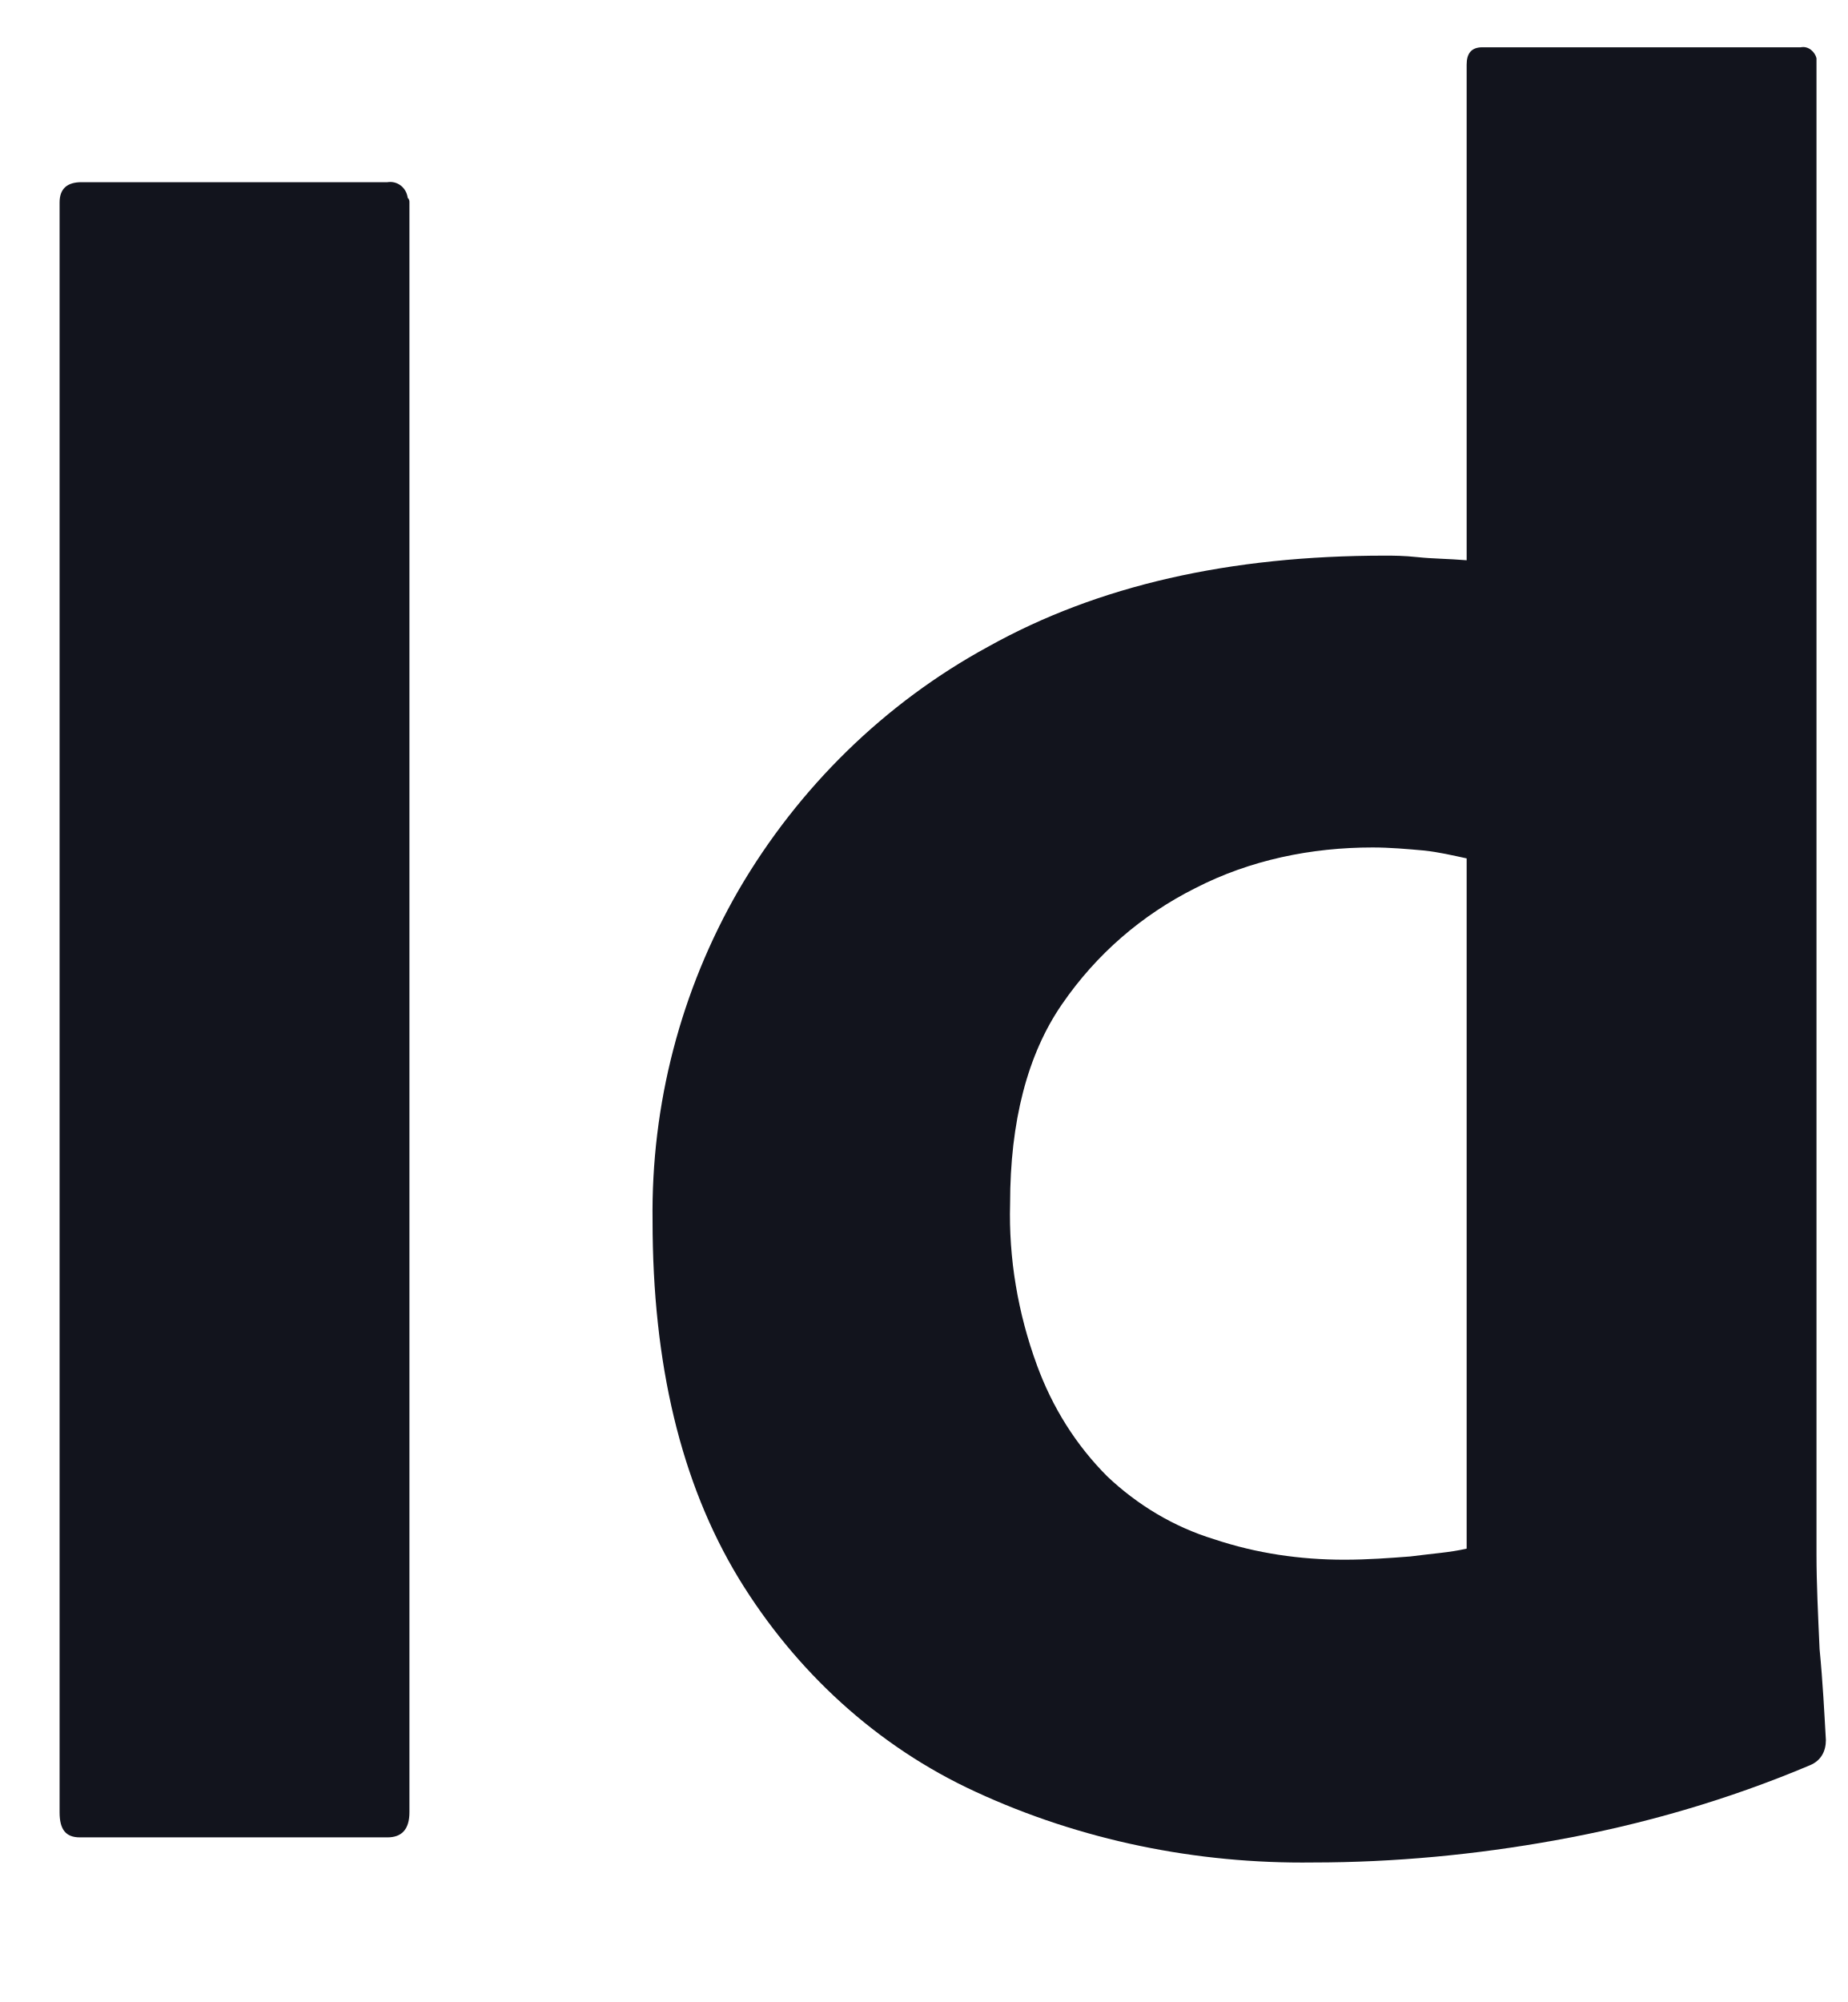
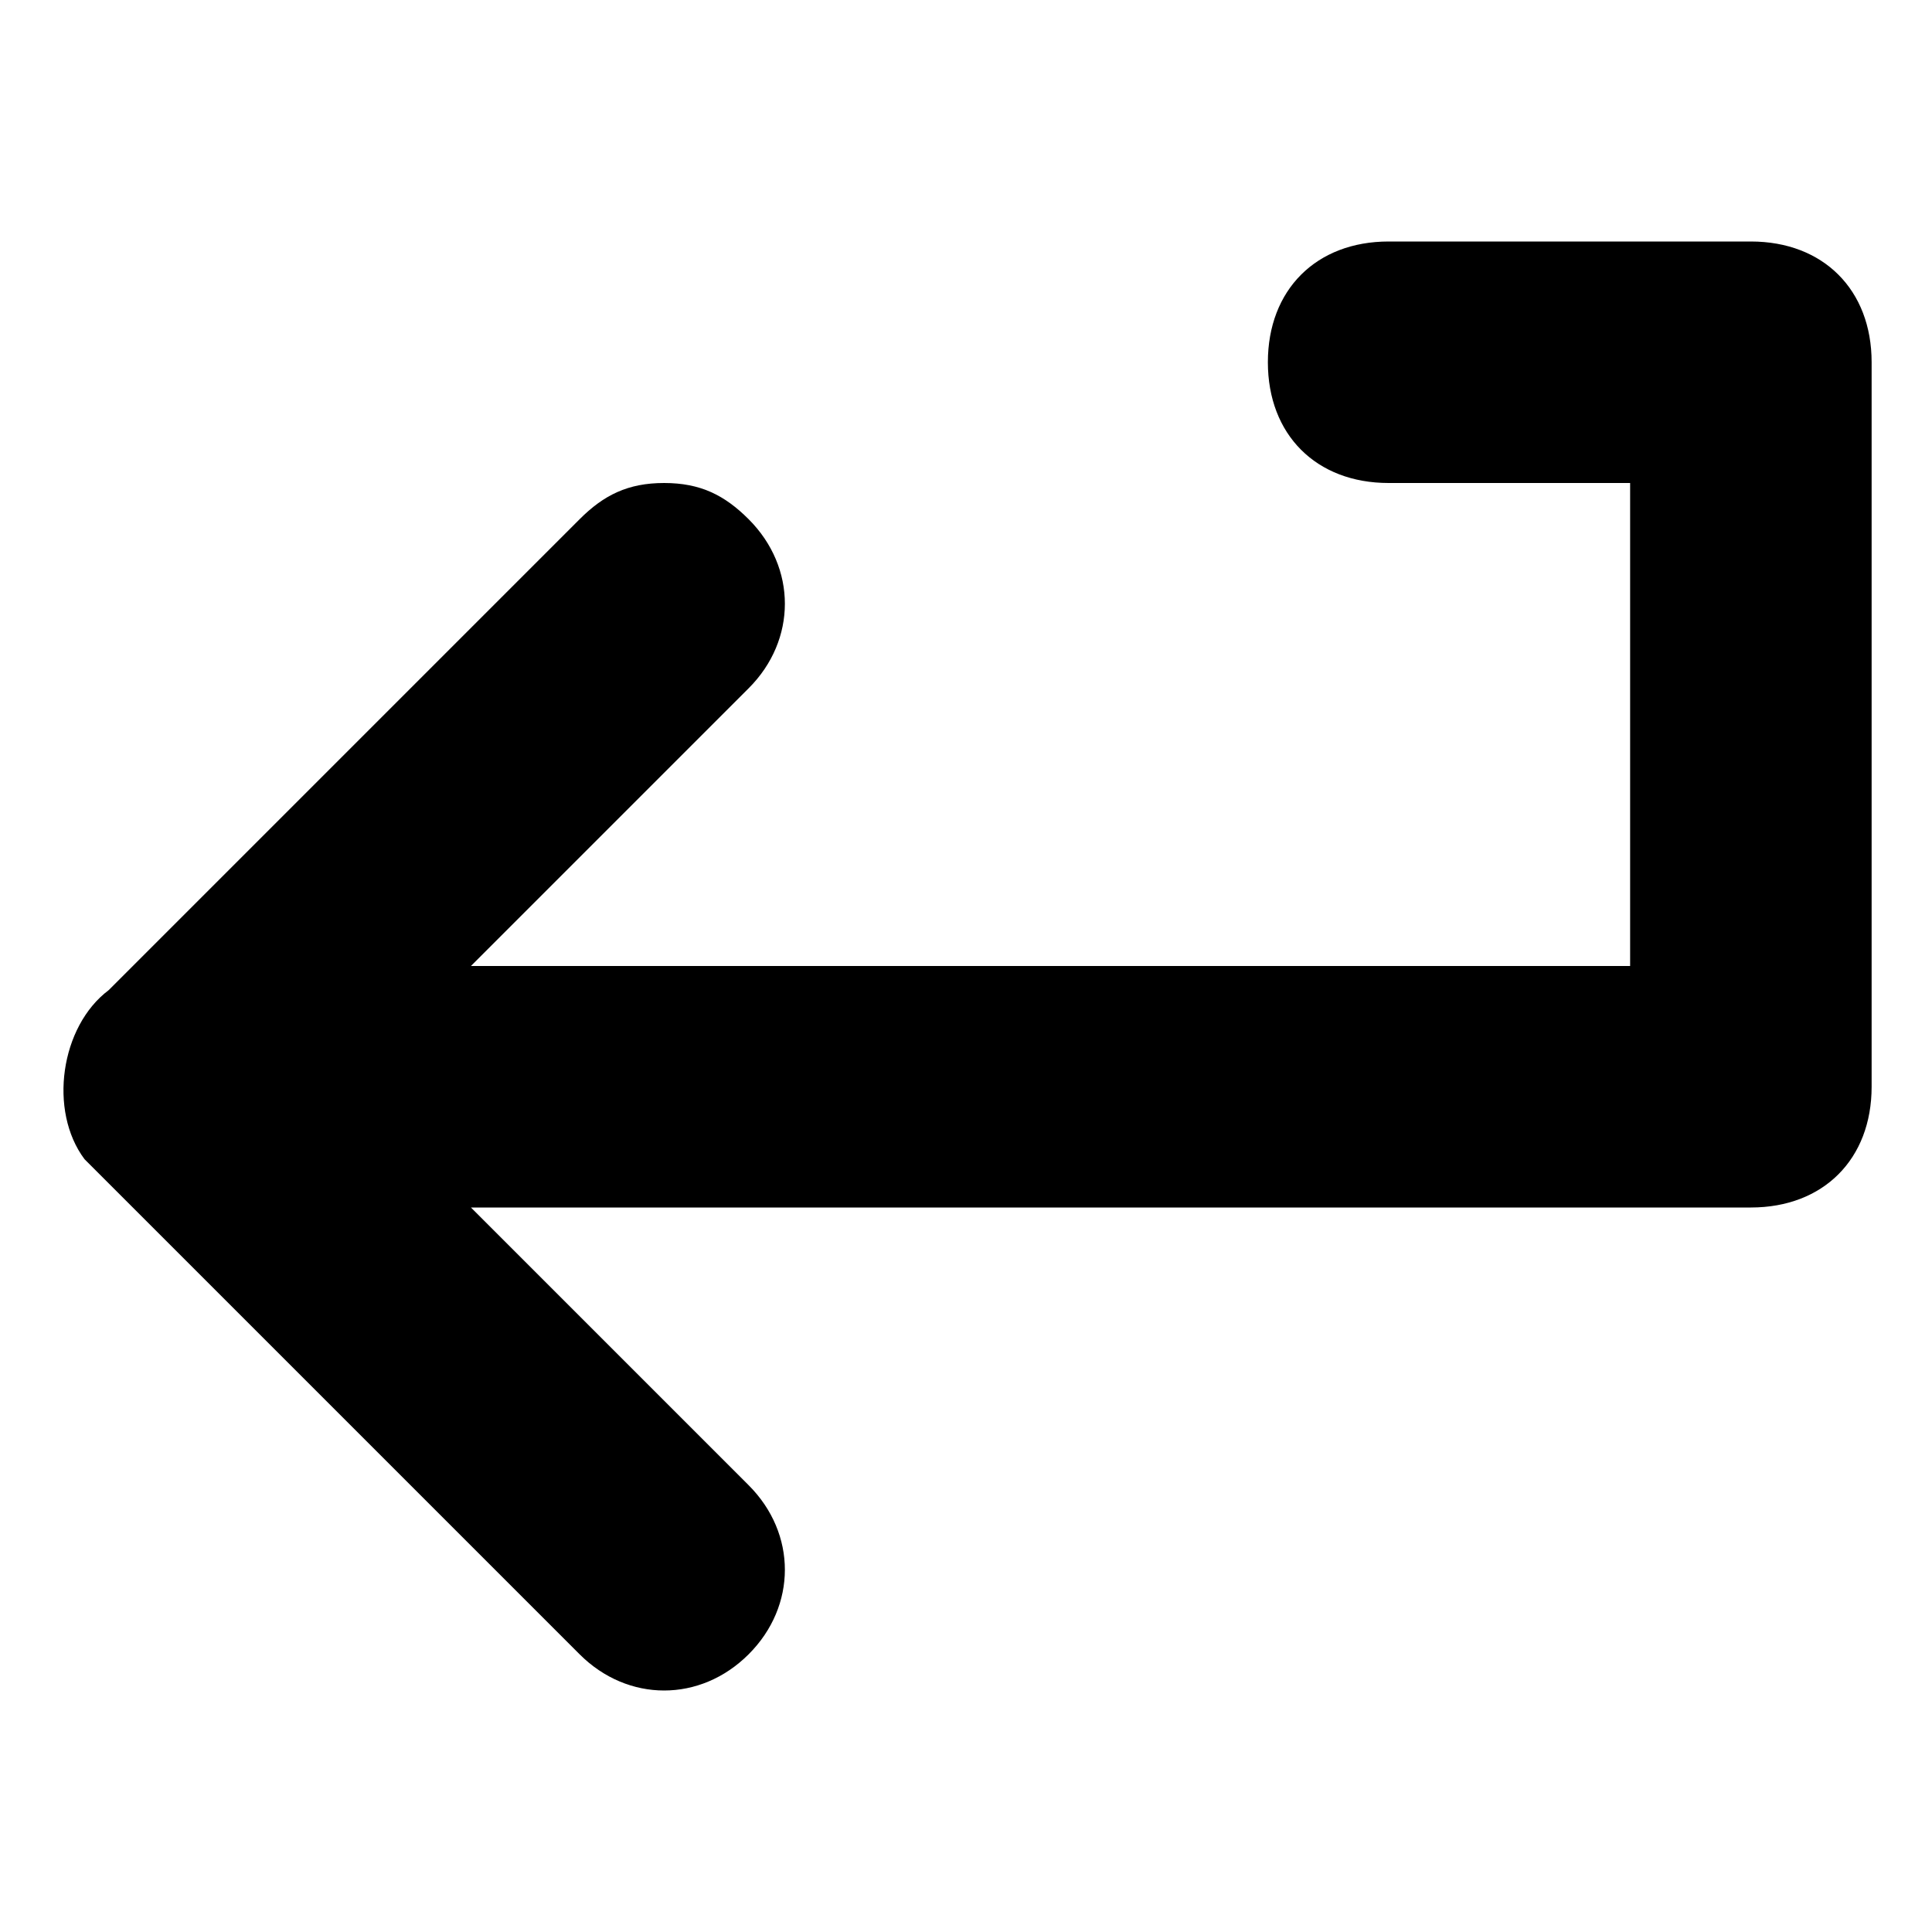
- <svg xmlns="http://www.w3.org/2000/svg" width="12" height="13" viewBox="0 0 12 13" fill="none">
-   <path d="M2.659 1.315V11.768C2.659 11.88 2.608 11.931 2.516 11.931H0.519C0.427 11.931 0.387 11.88 0.387 11.768V1.315C0.387 1.224 0.438 1.183 0.529 1.183H2.516C2.577 1.173 2.638 1.214 2.648 1.285C2.659 1.295 2.659 1.305 2.659 1.315Z" fill="#12141D" />
-   <path d="M8.527 12.094C7.773 12.104 7.019 11.951 6.336 11.635C5.694 11.34 5.165 10.851 4.798 10.25C4.421 9.628 4.238 8.854 4.238 7.927C4.228 7.173 4.421 6.43 4.798 5.778C5.185 5.115 5.745 4.565 6.418 4.199C7.131 3.801 7.987 3.608 8.995 3.608C9.046 3.608 9.117 3.608 9.209 3.618C9.301 3.628 9.403 3.628 9.525 3.638V0.419C9.525 0.348 9.555 0.307 9.627 0.307H11.695C11.746 0.297 11.787 0.338 11.797 0.378V0.399V10.097C11.797 10.28 11.807 10.484 11.817 10.708C11.838 10.922 11.848 11.126 11.858 11.299C11.858 11.371 11.827 11.432 11.756 11.462C11.226 11.686 10.666 11.849 10.095 11.951C9.586 12.043 9.056 12.094 8.527 12.094ZM9.525 10.056V5.574C9.433 5.554 9.342 5.533 9.25 5.523C9.138 5.513 9.026 5.503 8.914 5.503C8.516 5.503 8.119 5.584 7.763 5.767C7.416 5.941 7.121 6.195 6.897 6.521C6.672 6.847 6.56 7.285 6.56 7.815C6.55 8.172 6.611 8.528 6.734 8.864C6.835 9.14 6.988 9.384 7.192 9.588C7.386 9.771 7.62 9.914 7.885 9.995C8.16 10.087 8.445 10.128 8.73 10.128C8.883 10.128 9.026 10.117 9.158 10.107C9.31 10.087 9.412 10.082 9.525 10.056Z" fill="#12141D" />
+ <svg xmlns="http://www.w3.org/2000/svg" version="1.1" id="Layer_1" x="0px" y="0px" viewBox="0 0 16 16" style="enable-background:new 0 0 16 16;" xml:space="preserve">
+   <style type="text/css">
+ 	.st0{display:none;fill:#12141D;}
+ </style>
+   <path class="st0" d="M12.2,5.5C13,5,13.6,4,13.6,3c0-1.7-1.3-3-3-3H5.4c-1.7,0-3,1.3-3,3c0,1,0.5,2,1.4,2.5C3,6,2.4,7,2.4,8  c0,1,0.5,2,1.4,2.5C3,11,2.4,12,2.4,13c0,1.7,1.4,3,3,3c1.7,0,3-1.4,3-3v-2.8c0.5,0.5,1.2,0.8,2,0.8h0.1c1.7,0,3-1.3,3-3  C13.6,7,13,6,12.2,5.5z M8.5,1h2.1c1.1,0,2,0.9,2,2c0,1.1-0.9,2-2,2H8.5V1z M3.4,3c0-1.1,0.9-2,2-2h2.1v4H5.4C4.3,5,3.4,4.1,3.4,3z   M3.4,8c0-1.1,0.9-2,2-2h2.1v4H5.4C4.3,10,3.4,9.1,3.4,8z M7.5,13c0,1.1-0.9,2-2.1,2c-1.1,0-2-0.9-2-2s0.9-2,2-2h2.1V13z M10.6,10  L10.6,10c-1.2,0-2.1-0.9-2.1-2c0-1.1,0.9-2,2-2h0.1c1.1,0,2,0.9,2,2C12.6,9.1,11.7,10,10.6,10z M-195-233.9c0,0-0.1,0-0.1,0  c-0.4-0.1-0.6-0.4-0.6-0.8c0-0.1,1.1-6.3-0.1-13.6c-0.1-0.4,0.2-0.8,0.6-0.8c0.4-0.1,0.8,0.2,0.8,0.6c1.3,7.6,0.2,13.9,0.1,14.1  C-194.3-234.1-194.6-233.9-195-233.9z M-194.9-234.7c-5.5-0.8-11.9,6.1-7.9,9.1C-198.8-222.5-192.9-230.8-194.9-234.7z   M-200.9-224.2c-0.8,0-1.6-0.3-2.3-0.8c-1.5-1.1-1.9-2.9-1.1-4.8c1.3-3.1,5.6-6.1,9.6-5.6c0.2,0,0.4,0.2,0.5,0.4  c1.4,2.7-0.5,7.1-3.1,9.3C-198.5-224.7-199.8-224.2-200.9-224.2z M-195.8-234c-3.1,0-6.3,2.4-7.3,4.8c-0.5,1.3-0.3,2.4,0.7,3.1  c1.5,1.2,3.2,0.1,4.1-0.7c2-1.7,3.6-5.1,2.9-7.2C-195.5-234-195.6-234-195.8-234z M-191.2-218.3c-0.1,0-0.3,0-0.4-0.1  c-0.3-0.2-0.4-0.7-0.2-1c0.1-0.2,3.5-5.6,9.6-10.3c0.3-0.2,0.8-0.2,1,0.1c0.2,0.3,0.2,0.8-0.1,1c-5.9,4.5-9.3,9.9-9.3,10  C-190.7-218.4-190.9-218.3-191.2-218.3z M-191.4-207.3c-5-0.5-3.8-10.6,0.3-12.1C-186.5-216.3-186.4-206.9-191.4-207.3   M-191.5-206.6c-2.1-0.2-3.5-1.8-3.9-4.5c-0.4-3.4,1.1-7.9,4-9c0.2-0.1,0.5,0,0.6,0.1c3.3,2.2,4.4,7.4,3.3,10.6  c-0.7,1.8-2,2.8-3.7,2.8 M-191.3-208c1.2,0.1,2.1-0.5,2.6-1.9c0.9-2.5,0-6.7-2.4-8.7c-2,1-3.1,4.6-2.7,7.3  C-193.8-210.2-193.2-208.2-191.3-208 M-157.6-279c-0.3,0-0.6-0.2-0.7-0.5c-0.1-0.4,0.1-0.8,0.5-0.9c14.8-5,21.5-18.6,21.6-18.7  c0.2-0.4,0.6-0.5,1-0.3c0.4,0.2,0.5,0.6,0.3,1c-0.1,0.1-1.8,3.6-5.4,7.8c-3.3,3.8-9,9-17,11.7C-157.4-279-157.5-279-157.6-279z   M-131.9-295c-0.2,0.2-3.4,3.6-6.4,3.6c-0.7,0-1.5-0.2-2.2-0.7c-3.2-2.4-1.3-7.6-1.3-7.8c0.1-0.4,0.5-0.6,0.9-0.4  c0.4,0.1,0.6,0.5,0.4,0.9l0,0c0,0-1.6,4.4,0.8,6.1c2.4,1.8,6.6-2.6,6.7-2.7c0.3-0.3,0.7-0.3,1,0 M-192.3-277.8c-0.1,0-0.1,0-0.2,0  c-8.4-1.8-14.6-6-18.3-9.3c-4-3.5-6-6.5-6.1-6.7c-0.2-0.3-0.1-0.8,0.2-1c0.3-0.2,0.8-0.1,1,0.2c0.1,0.1,8,11.9,23.5,15.3  c0.4,0.1,0.6,0.5,0.5,0.9C-191.7-278-192-277.8-192.3-277.8z M-219.1-291.2c0,0,4.4,4,6.9,1.9c1.3-1.1,0.4-5,0-6.3  c-0.1-0.4,0.1-0.8,0.5-0.9c0.4-0.1,0.8,0.1,0.9,0.5c0.2,0.6,1.9,5.8-0.4,7.8c-0.8,0.7-1.8,1-2.7,1c-3,0-5.9-2.8-6.1-2.9   M-182.3-277.2c0,0,3.4,0.1,5.2-0.5c0.1-1.9-0.3-4.9-0.3-4.9l4.9-0.4c0,0,0.5,3.8,0.5,5c2.6,0.5,5.3,0.3,5.3,0.3s0.7,8-8.1,8.2  C-177.1-269.5-183.1-273-182.3-277.2z M-174.8-268.8c-1.7,0-4.9-1.5-6.7-3.8c-1.3-1.5-1.8-3.2-1.4-4.8c0.1-0.3,0.4-0.6,0.7-0.6  c0,0,2.7,0.1,4.5-0.4c0-1.8-0.3-4.3-0.3-4.3c0-0.2,0-0.4,0.2-0.5c0.1-0.2,0.3-0.2,0.5-0.3l4.9-0.4c0.4,0,0.7,0.2,0.8,0.6  c0,0.1,0.4,3,0.5,4.5c2.3,0.3,4.5,0.2,4.6,0.2c0.4,0,0.7,0.3,0.8,0.7c0,0.1,0.3,3.7-2.1,6.3C-169.5-269.8-171.8-268.9-174.8-268.8  C-174.8-268.8-174.8-268.8-174.8-268.8z M-181.6-276.5c0,1,0.4,2,1.2,3c1.7,2,4.4,3.2,5.6,3.2c0,0,0,0,0,0c2.5-0.1,4.5-0.8,5.7-2.2  c1.4-1.5,1.7-3.5,1.7-4.6c-1,0-2.9,0-4.7-0.3c-0.3-0.1-0.6-0.3-0.6-0.7c0-0.9-0.3-3.2-0.4-4.3l-3.5,0.3c0.1,1,0.3,2.9,0.2,4.3  c0,0.3-0.2,0.6-0.5,0.7C-178.3-276.5-180.5-276.5-181.6-276.5z M-168-277.7c1.3,8.7-13.1,8.2-13.1,0.5c-1.4,0-7.4-0.2-11.1-1.3  c-0.8,3.5-1.8,6.7-2.4,9c2.1,0.9,6.1,1.3,9.4,1.4c1.1,3.4-3.8,12.2-4.3,13c0,0,13.3,7.8,31.1,5c0,0-3-18.5-2.7-18.8  c2.9-0.7,5.8-1.4,7.8-2.6c-0.9-3.6-3.2-6.9-4.1-8.2C-161.8-278.1-164.9-277.8-168-277.7z M-166.4-248.8c-5.9,0-11-1-14.6-2.1  c-5.6-1.6-8.9-3.5-9.1-3.6c-0.2-0.1-0.3-0.3-0.3-0.4c0-0.2,0-0.4,0.1-0.5c1.1-1.8,4.8-8.8,4.4-11.9c-2.3-0.1-6.7-0.4-9.1-1.4  c-0.3-0.1-0.5-0.5-0.4-0.8c0.2-0.7,0.4-1.4,0.6-2.3c0.6-2,1.2-4.3,1.8-6.7c0-0.2,0.2-0.4,0.3-0.5c0.2-0.1,0.4-0.1,0.6-0.1  c3.8,1.1,9.8,1.3,11,1.3c0.4,0,0.7,0.3,0.7,0.7c0,2.5,1.8,3.8,2.9,4.4c2.3,1.2,5.3,1.1,7.2-0.3c1.4-1,1.9-2.5,1.7-4.5  c0-0.2,0-0.4,0.2-0.6c0.1-0.2,0.3-0.3,0.5-0.3c3-0.1,6-0.4,10.2-2c0.3-0.1,0.6,0,0.8,0.3c2.1,3,3.6,5.9,4.2,8.4  c0.1,0.3-0.1,0.6-0.3,0.8c-1.9,1.2-4.6,1.9-7.4,2.6c0.1,1.1,0.6,4.9,2.6,17.5c0.1,0.7,0.2,1.3-0.5,1.4  C-161.2-249-163.9-248.8-166.4-248.8z M-188.7-255.4c2.8,1.4,14.5,6.8,29.3,4.6c-0.3-1.6-1-6-1.6-10c-1.2-8.2-1.2-8.3-0.8-8.6  c0.1-0.1,0.2-0.2,0.3-0.2l0.5-0.1c2.5-0.6,4.9-1.2,6.6-2.2c-0.4-1.6-1.4-4-3.5-6.9c-3.8,1.4-6.6,1.7-9.4,1.8  c0.1,2.1-0.7,3.9-2.3,5.1c-2.3,1.7-5.9,1.8-8.7,0.4c-2.1-1.1-3.4-2.8-3.6-4.9c-1.9-0.1-6.5-0.3-9.9-1.1c-0.5,2.2-1.1,4.2-1.6,6.1  c-0.2,0.6-0.3,1.1-0.5,1.6c1.8,0.6,4.9,1,8.6,1.1c0.3,0,0.6,0.2,0.7,0.5C-183.6-265-187.4-257.6-188.7-255.4z M-160.1-259.7  c-0.4-2.5-0.8-5.1-1-6.8c-10.1,2.7-19.1,1.7-24.2,0.6c-0.2,1.6-0.9,3.6-1.7,5.5C-182.7-259-172.2-256.4-160.1-259.7z M-172.1-257.4  c-7,0-12.5-1.5-15.1-2.4c-0.2-0.1-0.3-0.2-0.4-0.4c-0.1-0.2-0.1-0.4,0-0.6c0.9-2.1,1.5-3.9,1.7-5.3c0-0.2,0.1-0.4,0.3-0.5  c0.2-0.1,0.4-0.2,0.6-0.1c5.5,1.2,14.1,2,23.8-0.6c0.2-0.1,0.4,0,0.6,0.1c0.2,0.1,0.3,0.3,0.3,0.5c0.2,1.5,0.5,3.8,1,6.8  c0.1,0.4-0.2,0.7-0.5,0.8C-164.2-257.9-168.4-257.4-172.1-257.4z M-186-260.9c4.3,1.3,14,3.5,25.1,0.7c-0.3-2.2-0.6-4-0.8-5.4  c-9.3,2.3-17.5,1.7-23,0.6C-184.9-263.9-185.4-262.5-186-260.9z M-186.9-254.1c-3.2-1.4-9.6-4.9-11.9,0c-1.3,2.7-0.4,14.1-0.4,14.1  s7.4,1.7,10.6,0.7c0.1-2.7-0.1-4.6,0.1-6.3c0,0,7.4,1.3,8.3,0.9c0.8,5.4-10.1,17.6-10.1,17.6s3.3,5.4,6.3,7.3  c12.8-8.5,20.7-19.4,19.9-29.8C-177.5-249.4-182.3-252.2-186.9-254.1z M-184-219c-0.1,0-0.3,0-0.4-0.1c-3.1-2-6.4-7.3-6.5-7.6  c-0.2-0.3-0.1-0.6,0.1-0.9c2.8-3.2,9.7-11.9,9.9-16.4c-1.6,0-4.7-0.5-6.9-0.8c0,0.6,0,1.3,0,2c0,1,0,2.2,0,3.5  c0,0.3-0.2,0.6-0.5,0.7c-3.4,1-10.7-0.7-11-0.7c-0.3-0.1-0.5-0.3-0.6-0.6c-0.1-1.2-0.9-11.7,0.5-14.4c2.4-5,8.2-2.4,11.6-0.8  c0.4,0.2,0.8,0.4,1.2,0.5l0,0c0.5,0.2,0.9,0.4,1.4,0.6c4.1,1.8,9.2,4,21,3.8c0.4,0,0.7,0.3,0.7,0.7c0.5,5.2-1.2,10.7-4.9,16.1  c-3.5,5.1-8.8,10.1-15.3,14.4C-183.7-219.1-183.8-219-184-219z M-189.4-227c0.8,1.2,3.2,4.7,5.4,6.4c12.7-8.5,19.6-18.8,19.2-28.3  c-11.7,0.1-16.8-2.2-20.9-4c-0.5-0.2-1-0.4-1.4-0.6c-0.4-0.2-0.8-0.3-1.2-0.5c-4.2-1.9-8.1-3.3-9.8,0.1c-0.9,1.9-0.6,9.7-0.4,13.2  c1.6,0.3,6.5,1.3,9.2,0.8c0-1.1,0-2,0-2.9c0-1.1,0-2,0.1-2.9c0-0.2,0.1-0.4,0.3-0.5c0.2-0.1,0.4-0.2,0.6-0.1  c3.3,0.6,7.3,1.1,7.9,0.9c0.2-0.1,0.4-0.1,0.6,0c0.2,0.1,0.3,0.3,0.4,0.5C-178.8-239.6-187.5-229.2-189.4-227z M-180.5-245.4  C-180.5-245.4-180.5-245.4-180.5-245.4C-180.5-245.4-180.5-245.4-180.5-245.4z M-149.3-309.4c2,15.1-8.4,26.7-22.9,28.6  c-14.5,1.9-27.6-6.5-29.7-21.6c-2-15.1,8.2-28.3,22.7-30.3C-164.7-334.5-151.3-324.4-149.3-309.4z M-176.3-279.7  c-5.8,0-11.3-1.7-15.8-4.8c-5.7-4-9.5-10.3-10.4-17.7c-1-7.4,0.9-14.8,5.3-20.6c4.4-5.8,10.8-9.5,18-10.5c7.2-1,14.4,0.9,20.2,5.4  c5.8,4.5,9.5,11,10.5,18.5h0c1,7.4-0.9,14.4-5.4,19.8c-4.3,5.2-10.8,8.7-18.1,9.6C-173.6-279.8-175-279.7-176.3-279.7z   M-175.6-332.1c-1.2,0-2.3,0.1-3.5,0.2c-6.9,0.9-12.9,4.4-17.1,9.9c-4.2,5.5-6,12.5-5,19.5c0.9,7,4.4,12.9,9.8,16.7  c5.3,3.7,12,5.2,19,4.3c14.8-2,24.2-13.7,22.3-27.8v0c-0.9-7.1-4.5-13.3-10-17.5C-164.5-330.3-170-332.1-175.6-332.1z M-144-318.9  c4-0.5,2.9-10.2-2.6-12.8c2.6-8.5-3.2-16.7-9-16.6c-6.1,0.1-2.4,7.3-2.4,7.3s-11-20-27-16.2c-6.1,1.4-6,5.4-4.4,9  c-8-3.2-16.6-4.9-21.6-1.1c-3.5,2.6,0.3,6.8,4.5,10.1c-5.3,1.6-9.5,4-9.8,8c-0.3,3.8,3.7,5.5,8.3,6.4c-8.3,5-6.4,14.8-1.9,14.2  c-4.2,2.1,0.1,10.4,7.3,9.4c0,0,0.3,0,0.7-0.1c-0.1-0.3-0.1-0.6-0.1-0.9c-2-15.1,8.2-28.3,22.7-30.3s27.9,8.2,29.9,23.2  c0,0.3,0.1,0.6,0.1,0.9c0.1,0,0.2,0,0.2,0C-140.2-309.3-139.4-318-144-318.9z M-203.8-300.5c-4.1,0-7.2-2.8-8.2-5.7  c-0.5-1.5-0.3-2.9,0.4-3.9c-1.1-0.4-2-1.4-2.5-2.9c-1.2-3.4,0-8.2,4.2-11.5c-3-0.7-7.6-2.4-7.2-6.8c0.3-3.5,3.3-6.3,9-8.2  c-3.4-2.8-5.1-5.3-5.1-7.4c0-1.2,0.6-2.2,1.6-3c5.3-4,13.9-2.2,20.8,0.4c-0.6-1.9-0.5-3.5,0.1-4.9c0.8-1.7,2.6-2.9,5.3-3.5  c6.8-1.6,13.8,0.8,20.2,6.9c2.1,2,3.9,4.2,5.2,5.9c0-0.8,0.1-1.6,0.5-2.2c0.7-1.1,1.9-1.7,3.7-1.7c0,0,0.1,0,0.1,0  c2.7,0,5.3,1.5,7.3,4.2c2.7,3.6,3.6,8.3,2.4,12.7c3.5,2,5.3,6.9,4.8,10.4c-0.2,1.2-0.6,2.2-1.3,2.8c1.2,0.8,1.9,2.3,1.8,4  c-0.2,3.1-2.9,6.7-8.5,7.2l-0.2,0c-0.4,0-0.7-0.3-0.8-0.6c0-0.3-0.1-0.6-0.1-0.9c-0.9-7.1-4.5-13.3-10-17.5  c-5.4-4.2-12.2-6-19.1-5.1c-6.9,0.9-12.9,4.4-17.1,9.9c-4.2,5.5-6,12.5-5,19.5c0,0.3,0.1,0.6,0.1,0.9c0.1,0.4-0.2,0.8-0.6,0.8  l-0.7,0.1C-202.8-300.5-203.3-300.5-203.8-300.5z M-209.8-311.4c0.3,0,0.6,0.2,0.7,0.5c0.1,0.3-0.1,0.7-0.4,0.9  c-1.6,0.8-1.3,2.6-1.1,3.4c0.7,2.3,3.7,5.3,8,4.7l0,0c0-0.1,0-0.2,0-0.2c-1-7.4,0.9-14.8,5.3-20.6c4.4-5.8,10.8-9.5,18-10.5  c7.2-1,14.4,0.9,20.2,5.4c5.8,4.5,9.5,11,10.5,18.5c0,0.1,0,0.2,0,0.2c4.4-0.6,6.5-3.4,6.6-5.8c0.1-1.7-0.8-2.9-2.2-3.2  c-0.3-0.1-0.6-0.4-0.6-0.7c0-0.4,0.3-0.6,0.6-0.7c1.2-0.2,1.6-1.5,1.7-2.3c0.5-3.1-1.2-7.6-4.5-9.1c-0.3-0.2-0.5-0.5-0.4-0.9  c1.3-4.2,0.5-8.7-2-12c-1.7-2.3-4-3.7-6.3-3.6c-1.2,0-2.1,0.4-2.5,1c-0.9,1.5,0.2,4.3,0.7,5.3c0.2,0.3,0,0.8-0.3,1  c-0.3,0.2-0.8,0.1-1-0.3c0,0-2.8-5-7.4-9.4c-6.1-5.8-12.5-8-18.8-6.5c-2.3,0.5-3.7,1.4-4.4,2.7c-0.6,1.3-0.5,3.1,0.5,5.2  c0.1,0.3,0.1,0.6-0.1,0.8c-0.2,0.2-0.5,0.3-0.8,0.2c-6.7-2.7-15.7-5.1-20.9-1.2c-0.7,0.6-1.1,1.2-1.1,1.9c0,1.2,1,3.4,5.6,7.1  c0.2,0.2,0.3,0.4,0.3,0.7c-0.1,0.3-0.2,0.5-0.5,0.6c-5.9,1.8-9,4.2-9.3,7.4c-0.2,2.7,2.2,4.5,7.7,5.6c0.3,0.1,0.5,0.3,0.6,0.6  c0.1,0.3-0.1,0.6-0.3,0.7c-5.3,3.2-5.9,8.2-5,10.7C-212.1-312-211.1-311.2-209.8-311.4C-209.9-311.4-209.9-311.4-209.8-311.4z   M-187.1-298.5c0,2.2-1.8,4-4,4c-2.2,0-4-1.8-4-4c0-2.2,1.8-4,4-4C-188.9-302.6-187.1-300.8-187.1-298.5z M-153.4-302.3  c0,2.2-1.8,4-4,4s-4-1.8-4-4s1.8-4,4-4S-153.4-304.6-153.4-302.3z M-167.1-309.5C-167.1-309.5-167.2-309.5-167.1-309.5  c-0.4,0-0.7-0.3-0.7-0.6c0-0.2,0-0.3,0.1-0.5c0,0,0,0,0,0c1-3.1,2.8-4.1,4.1-4.3c2-0.4,3.9,0.6,5.4,2.7c0,0,0,0,0,0  c0.1,0.1,0.2,0.2,0.2,0.4c0.1,0.3-0.1,0.7-0.4,0.8c-0.2,0.1-0.6,0.1-0.9-0.4c-1.1-1.6-2.5-2.4-3.9-2.1c-1.4,0.2-2.4,1.3-3,3.3  C-166.4-310-166.6-309.5-167.1-309.5z M-177.1-305.8C-177.1-305.8-177.2-305.8-177.1-305.8c-0.4,0-0.6-0.3-0.7-0.6  c0-0.1,0-0.3,0.1-0.4c0.5-1.6,1.5-2.1,2.2-2.3c1.1-0.2,2.1,0.3,2.9,1.4c0.1,0.1,0.1,0.2,0.2,0.3c0.1,0.3-0.1,0.7-0.4,0.8  c-0.1,0-0.6,0.2-0.9-0.3c-0.4-0.6-0.9-0.9-1.5-0.8c-0.5,0.1-0.9,0.5-1.1,1.3C-176.6-305.9-177-305.8-177.1-305.8z M-192.8-305.9  C-192.9-305.9-192.9-305.9-192.8-305.9c-0.4,0-0.7-0.3-0.7-0.6c0-0.2,0-0.3,0.1-0.4c0,0,0,0,0,0c1-3.1,2.8-4.1,4.1-4.3  c2-0.4,3.9,0.6,5.4,2.7c0,0,0,0,0,0c0.1,0.1,0.2,0.2,0.2,0.4c0.1,0.3-0.1,0.7-0.4,0.8c-0.2,0.1-0.6,0.1-0.9-0.4  c-0.8-1.1-2.1-2.4-3.9-2.1c-0.9,0.2-2.2,0.9-3,3.3C-192.2-306.1-192.5-305.9-192.8-305.9z M-182-301.4c1.8-2.3,2.7,1,7,0.6  c4.4-0.4,4.7-3.9,7-1.4c1.9,2.1,1.3,14.7-5.9,15.2C-181.1-286.4-183.7-299.2-182-301.4z M-174.3-286.2c-2.7,0-5.2-1.8-6.9-5  c-2-3.7-2.7-9-1.4-10.7c0,0,0,0,0,0c1.3-1.7,2.5-1.1,3.6-0.5c0.9,0.5,2.1,1,3.9,0.9c1.8-0.2,2.8-0.9,3.6-1.4c1.1-0.7,2.3-1.6,4,0.3  c1.4,1.5,1.6,7-0.1,11.2c-1.3,3.3-3.5,5.1-6.3,5.3C-174-286.2-174.2-286.2-174.3-286.2z M-181.5-300.9c-0.7,0.9-0.5,5.3,1.5,9.1  c1.1,2,3,4.4,6,4.2c2.8-0.2,4.3-2.5,5-4.4c1.6-4,1.2-8.8,0.4-9.7c-0.9-0.9-1-0.8-2.1-0.1c-0.9,0.6-2.2,1.5-4.3,1.7  c-2.2,0.2-3.6-0.5-4.6-1C-180.7-301.6-180.9-301.7-181.5-300.9L-181.5-300.9z M-150.4-309.1c0,0-0.1-3.1,3.6-4.1  c3.8-1.1,6.2,3.8,4.6,7.2c-1.6,3.4-5.9,4.1-7.7,2L-150.4-309.1z M-147-302.2c-1.4,0-2.6-0.5-3.4-1.5c-0.2-0.3-0.2-0.8,0.1-1  c0.3-0.2,0.8-0.2,1,0.1c0.6,0.7,1.6,1.1,2.7,0.9c1.3-0.1,2.9-0.9,3.7-2.7c0.8-1.6,0.5-3.8-0.7-5.2c-0.5-0.6-1.5-1.4-3.1-1  c-3,0.9-3,3.3-3,3.4c0,0.4-0.3,0.7-0.7,0.7c0,0,0,0,0,0c-0.4,0-0.7-0.3-0.7-0.7c0-1.3,0.8-3.9,4.1-4.8c1.7-0.5,3.4,0,4.6,1.4  c1.5,1.8,1.9,4.6,0.9,6.7c-0.9,2-2.8,3.3-4.9,3.6C-146.6-302.2-146.8-302.2-147-302.2z M-201-302.3c0,0-0.8-3-4.5-3.1  c-4,0-5,5.3-2.6,8.1c2.4,2.8,6.8,2.4,7.9-0.1L-201-302.3z M-203.9-294.6c-1.8,0-3.6-0.8-4.8-2.2c-1.6-1.8-1.9-4.6-0.9-6.7  c0.8-1.6,2.2-2.6,4-2.6c0,0,0,0,0,0c3.4,0,4.9,2.4,5.2,3.6c0.1,0.4-0.1,0.8-0.5,0.9c-0.4,0.1-0.8-0.1-0.9-0.5c0-0.1-0.7-2.5-3.8-2.5  c0,0,0,0,0,0c-1.6,0-2.4,1.1-2.7,1.8c-0.8,1.6-0.5,3.8,0.7,5.2c1.3,1.5,3.1,1.9,4.3,1.7c1.1-0.2,2-0.8,2.4-1.6  c0.2-0.4,0.6-0.5,0.9-0.4c0.4,0.2,0.5,0.6,0.4,0.9c-0.6,1.3-1.9,2.2-3.5,2.5C-203.3-294.6-203.6-294.6-203.9-294.6z M-159.9-331.6  c7.7,5.6,6.1,8.8,2.8,8.7c-5.2-0.2-9.3-6.7-9.3-6.7s1.5,7-5.1,6.9c-5.6-0.1-7.3-7.1-7.3-7.1s-0.9,10.6-8.4,9.8c-5.1-0.5-5-7-5-7  s-3.7,12.3-8.9,10.1c-8.1-3.4,9.3-19.3,20.2-20.3C-170.3-338.3-159.9-331.6-159.9-331.6z M-200-315.9c-0.5,0-1-0.1-1.5-0.3  c-0.4-0.2-0.5-0.6-0.4-0.9c0.2-0.4,0.6-0.5,0.9-0.4c0.7,0.3,1.4,0.3,2.1-0.1c2.8-1.3,5.2-7.4,5.9-9.6c0.1-0.3,0.4-0.6,0.8-0.5  c0.4,0.1,0.6,0.4,0.6,0.7c0,0,0,1.7,0.6,3.3c0.7,2,2,3,3.7,3c6.9,0,7.7-8.7,7.7-9.1c0-0.3,0.3-0.6,0.6-0.7c0.3,0,0.7,0.2,0.8,0.5  c0,0.1,2.4,7.2,7.4,6.6c1.2-0.1,2.1-0.6,2.7-1.4c1.3-1.8,0.9-4.6,0.9-4.6c-0.1-0.3,0.1-0.6,0.4-0.8c0.3-0.1,0.7,0,0.9,0.2  c0.1,0.1,6.2,8.2,11.1,5.3c0.3-0.2,0.8-0.1,1,0.2c0.2,0.3,0.1,0.8-0.2,1c-4.5,2.7-9.4-1.6-11.6-4.1c-0.1,1.1-0.4,2.5-1.2,3.6  c-0.9,1.1-2.1,1.8-3.7,2c-4.1,0.5-6.7-2.9-8-5.4c-0.2,0.8-0.5,1.8-1,2.7c-1.6,3.5-4.3,5.3-7.8,5.3c-1.4,0-2.6-0.5-3.6-1.4  c-0.9-0.9-1.5-2.2-1.8-3.4c-1.1,2.7-3.1,6.5-5.6,7.8C-198.8-316.1-199.4-315.9-200-315.9z" />
+   <path d="M11.5,2c-0.6,0-1,0.4-1,1c0,0.6,0.4,1,1,1c0,0,0,0,0,0h2v4H3.9l2.3-2.3c0.4-0.4,0.4-1,0-1.4C6,4.1,5.8,4,5.5,4  C5.2,4,5,4.1,4.8,4.3L0.9,8.2c-0.4,0.3-0.5,1-0.2,1.4c0.1,0.1,0.1,0.1,0.2,0.2c0,0,0,0,0,0l3.9,3.9c0.4,0.4,1,0.4,1.4,0  c0.4-0.4,0.4-1,0-1.4c0,0,0,0,0,0L3.9,10h10.6c0.6,0,1-0.4,1-1V3c0-0.6-0.4-1-1-1H11.5z" />
</svg>
